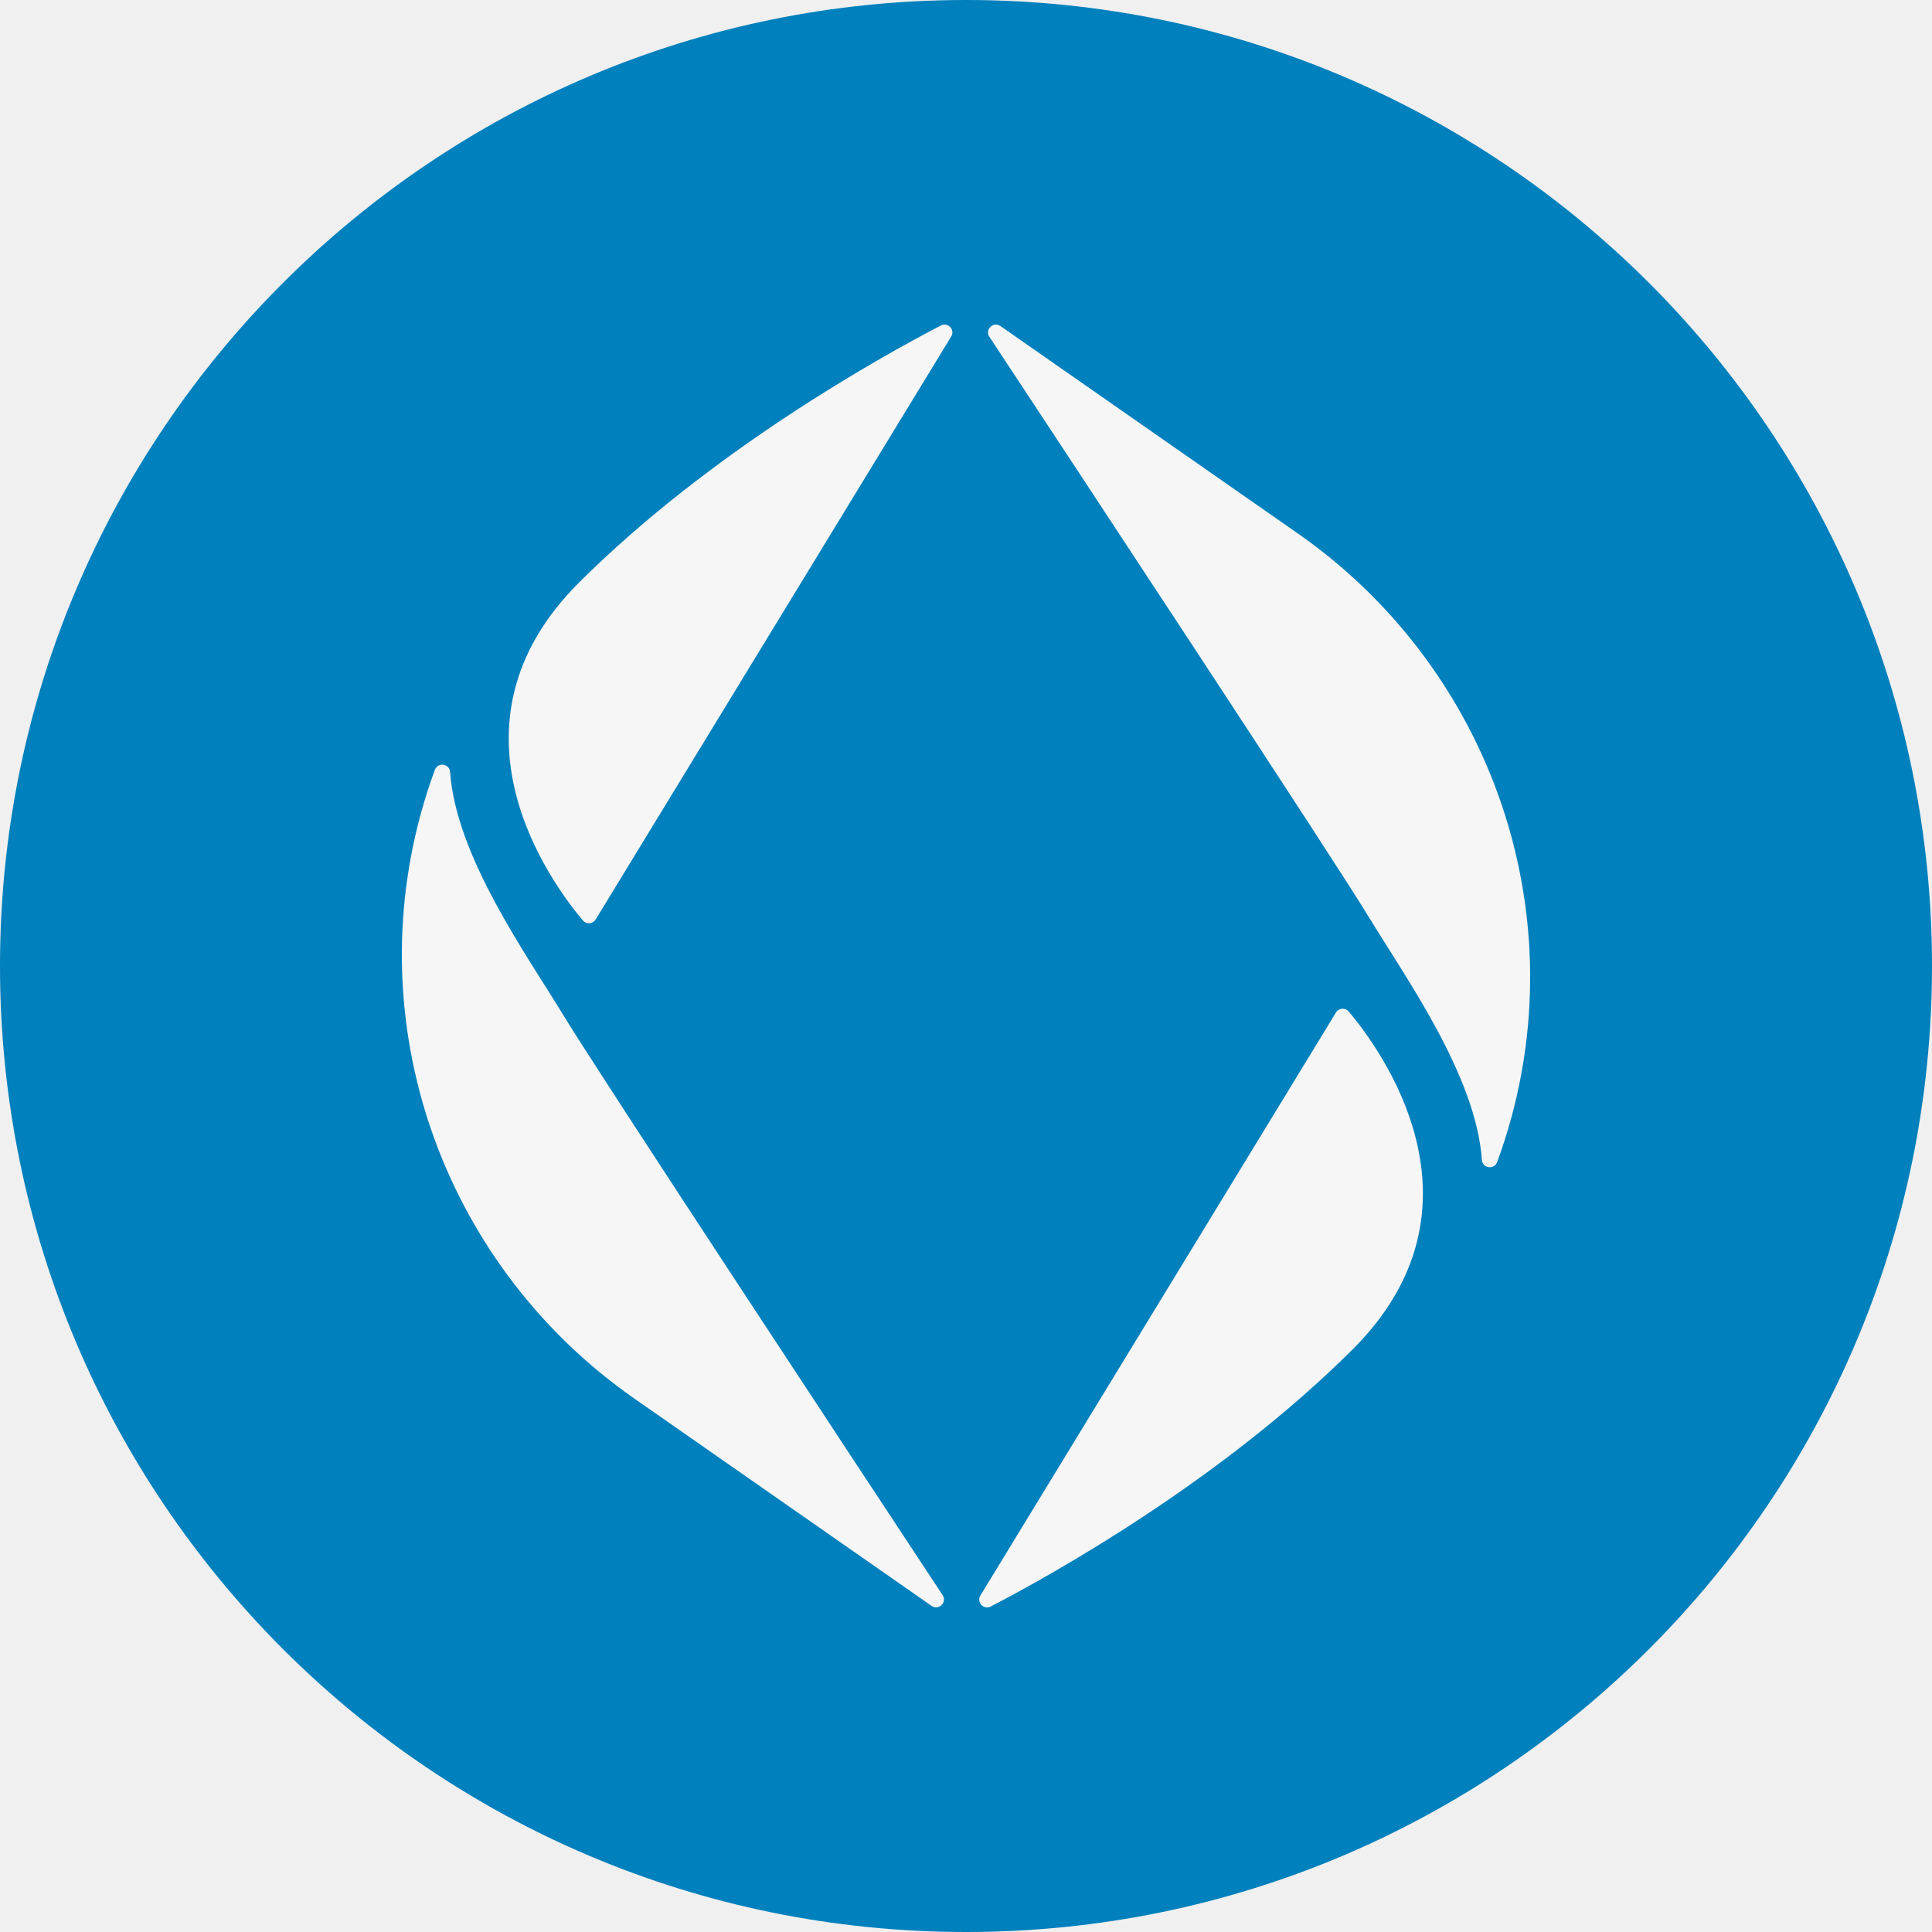
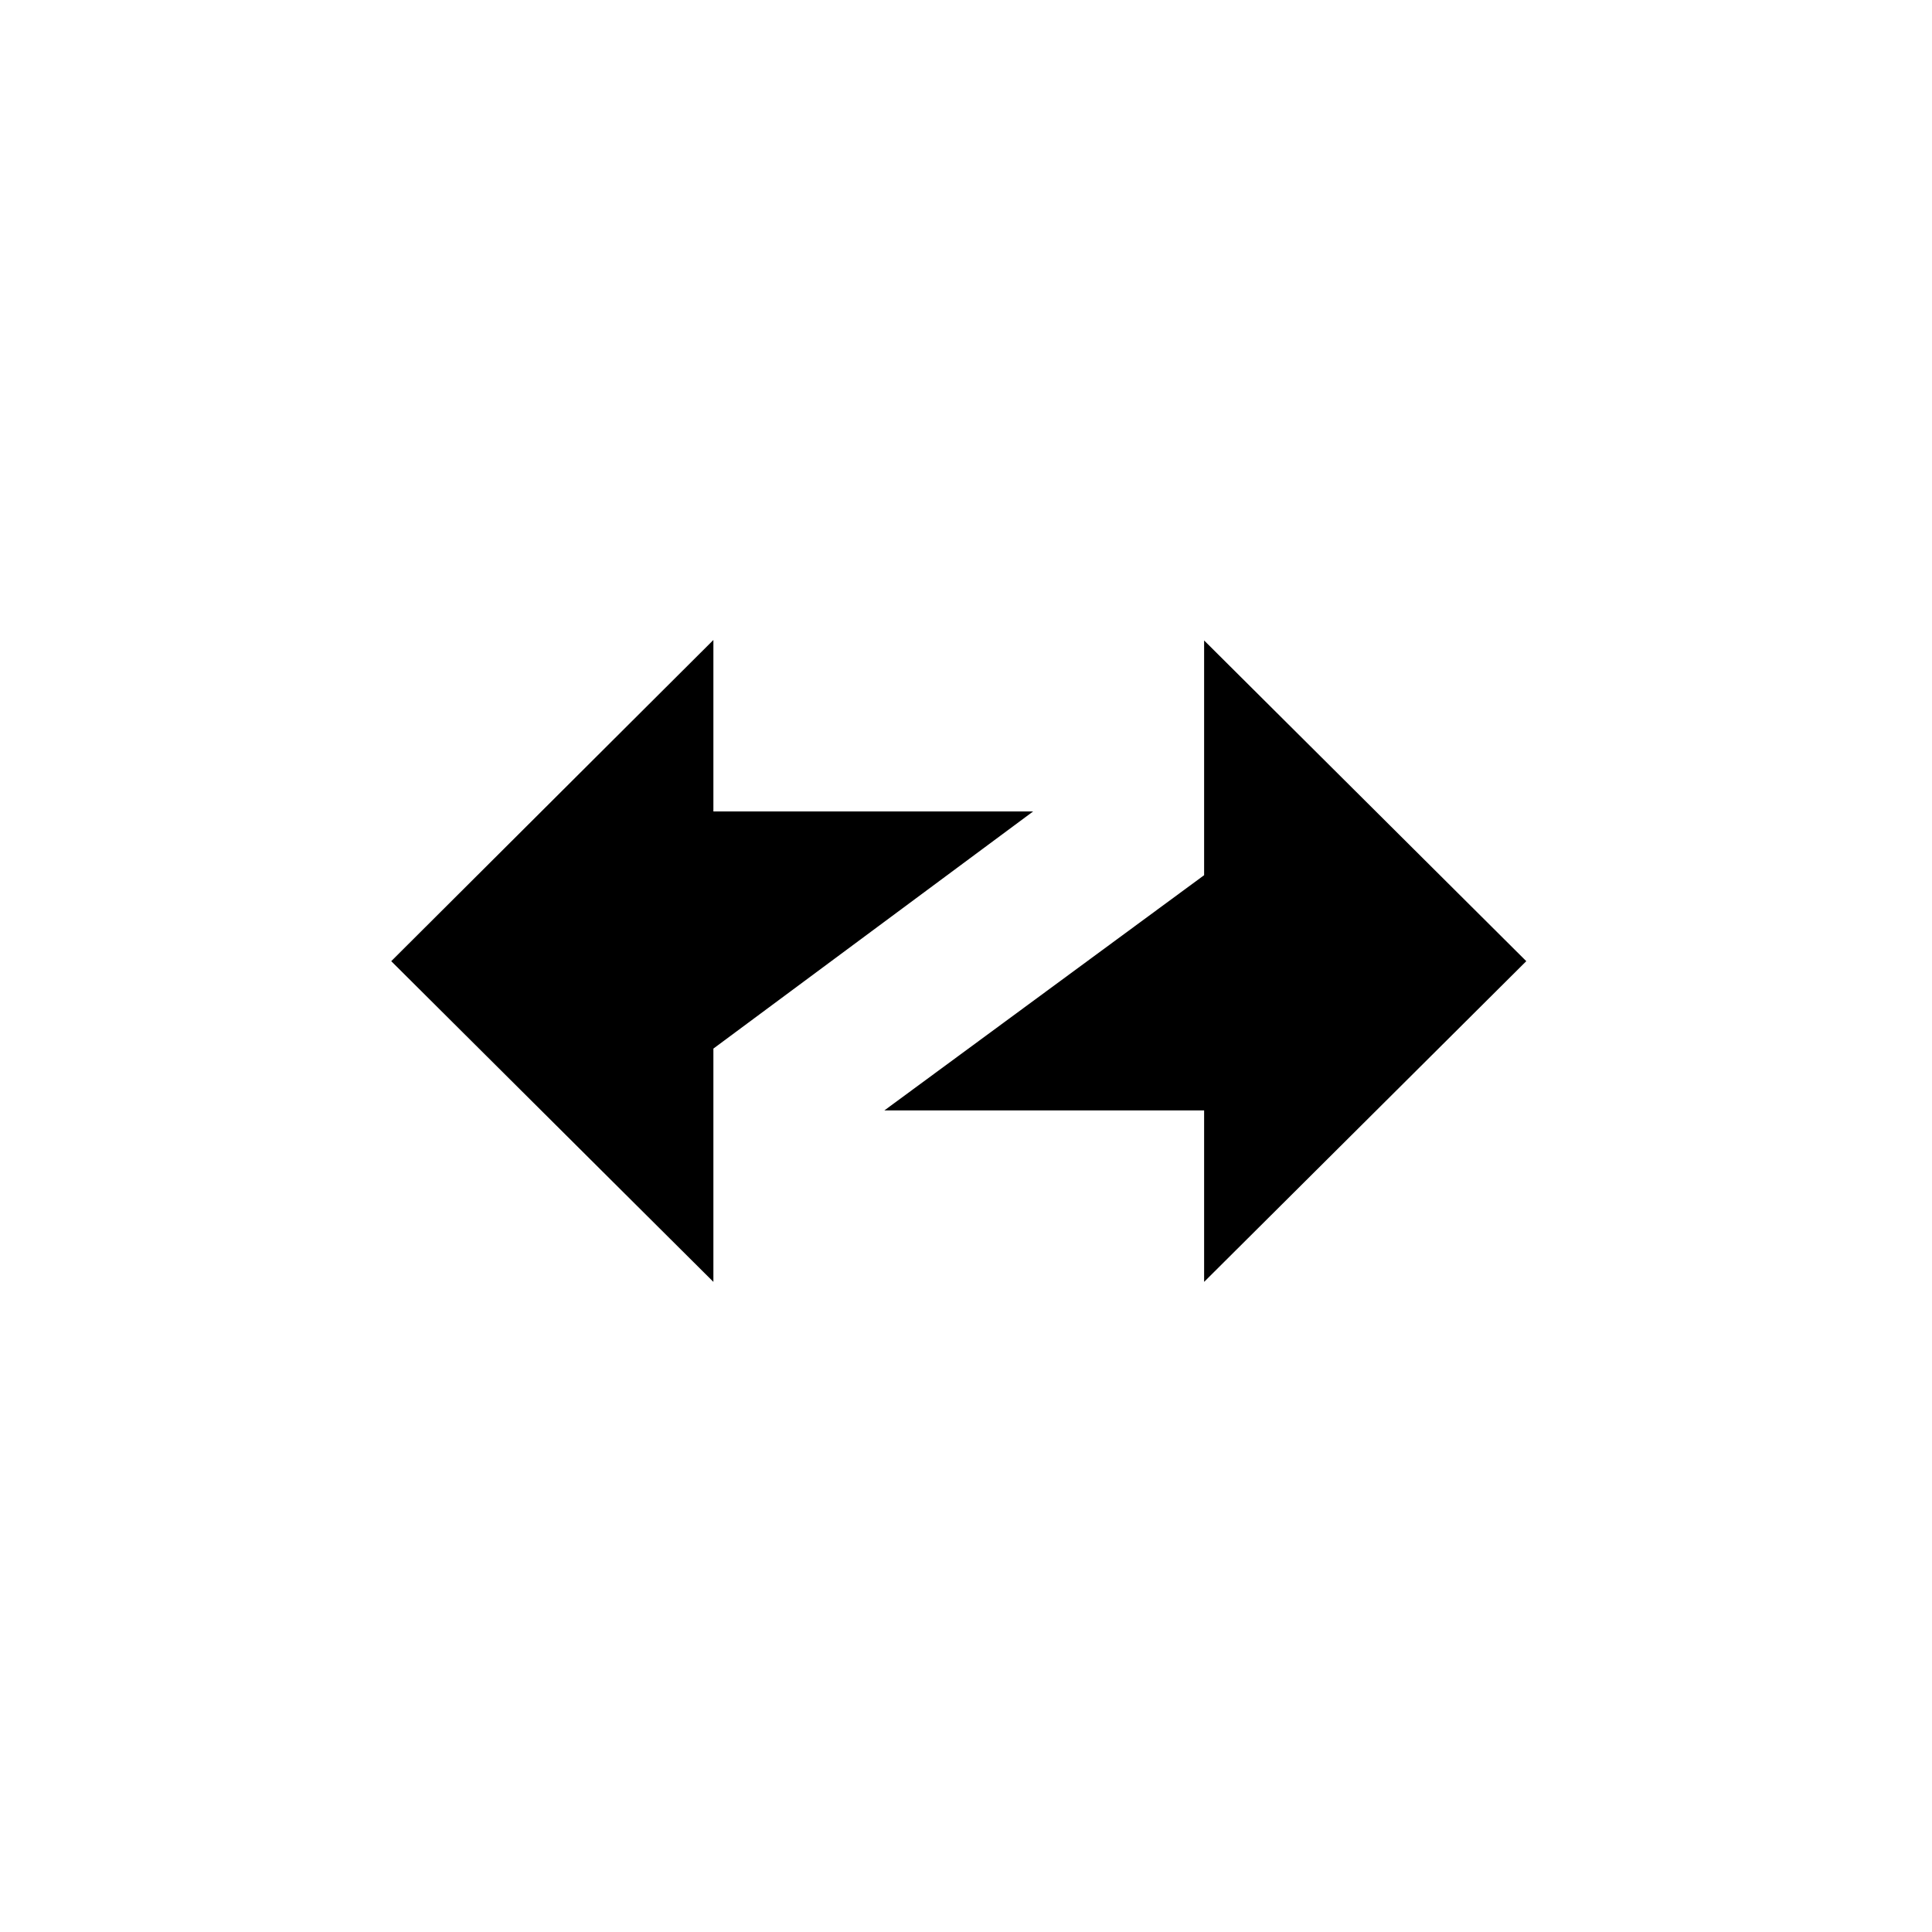
- <svg xmlns="http://www.w3.org/2000/svg" width="1000" height="1000" viewBox="0 0 1000 1000" fill="none">
-   <rect width="1000" height="1000" rx="500" fill="#0080BC" />
-   <path d="M492.35 174.173L308.302 475.929C306.859 478.295 303.505 478.559 301.715 476.441C285.512 457.271 225.149 375.716 299.842 301.384C368.001 233.556 454.816 185.195 486.991 168.481C490.641 166.585 494.486 170.671 492.35 174.173Z" fill="#F6F6F6" />
-   <path d="M482.17 831.191C485.843 833.753 490.369 829.384 487.907 825.653C446.798 763.35 310.144 556.051 291.267 524.933C272.648 494.239 236.027 443.229 232.972 399.588C232.667 395.231 226.621 394.347 225.1 398.444C222.647 405.051 220.036 412.938 217.602 421.947C186.877 535.676 231.499 656.358 328.409 723.949L482.17 831.192V831.191Z" fill="#F6F6F6" />
-   <path d="M507.45 825.825L691.498 524.069C692.941 521.703 696.295 521.439 698.085 523.558C714.288 542.727 774.651 624.282 699.957 698.614C631.799 766.443 544.984 814.803 512.809 831.517C509.159 833.414 505.314 829.328 507.45 825.825Z" fill="#F6F6F6" />
-   <path d="M517.83 168.767C514.158 166.205 509.632 170.574 512.093 174.305C553.202 236.609 689.856 443.907 708.733 475.026C727.353 505.719 763.973 556.729 767.028 600.37C767.333 604.727 773.379 605.612 774.9 601.515C777.353 594.907 779.965 587.02 782.398 578.011C813.123 464.282 768.501 343.6 671.592 276.01L517.83 168.767Z" fill="#F6F6F6" />
+ <svg xmlns="http://www.w3.org/2000/svg" version="1.1" id="Layer_1" x="0px" y="0px" viewBox="0 0 400 400" style="enable-background:new 0 0 400 400;" xml:space="preserve">
+   <style type="text/css">
+ 	.st0{fill-rule:evenodd;clip-rule:evenodd;fill:#FFFFFF;}
+ 	.st1{fill-rule:evenodd;clip-rule:evenodd;}
+ </style>
+   <rect class="st0" width="400" height="400" />
+   <g>
+     <path class="st1" d="M316,199l-66.7-66.4v48.6l-66.2,48.7l66.2,0v35.5L316,199z" />
+     <path class="st1" d="M81,199l66.7,66.4v-48.3l66.2-49.1l-66.2,0v-35.5L81,199z" />
+   </g>
</svg>
